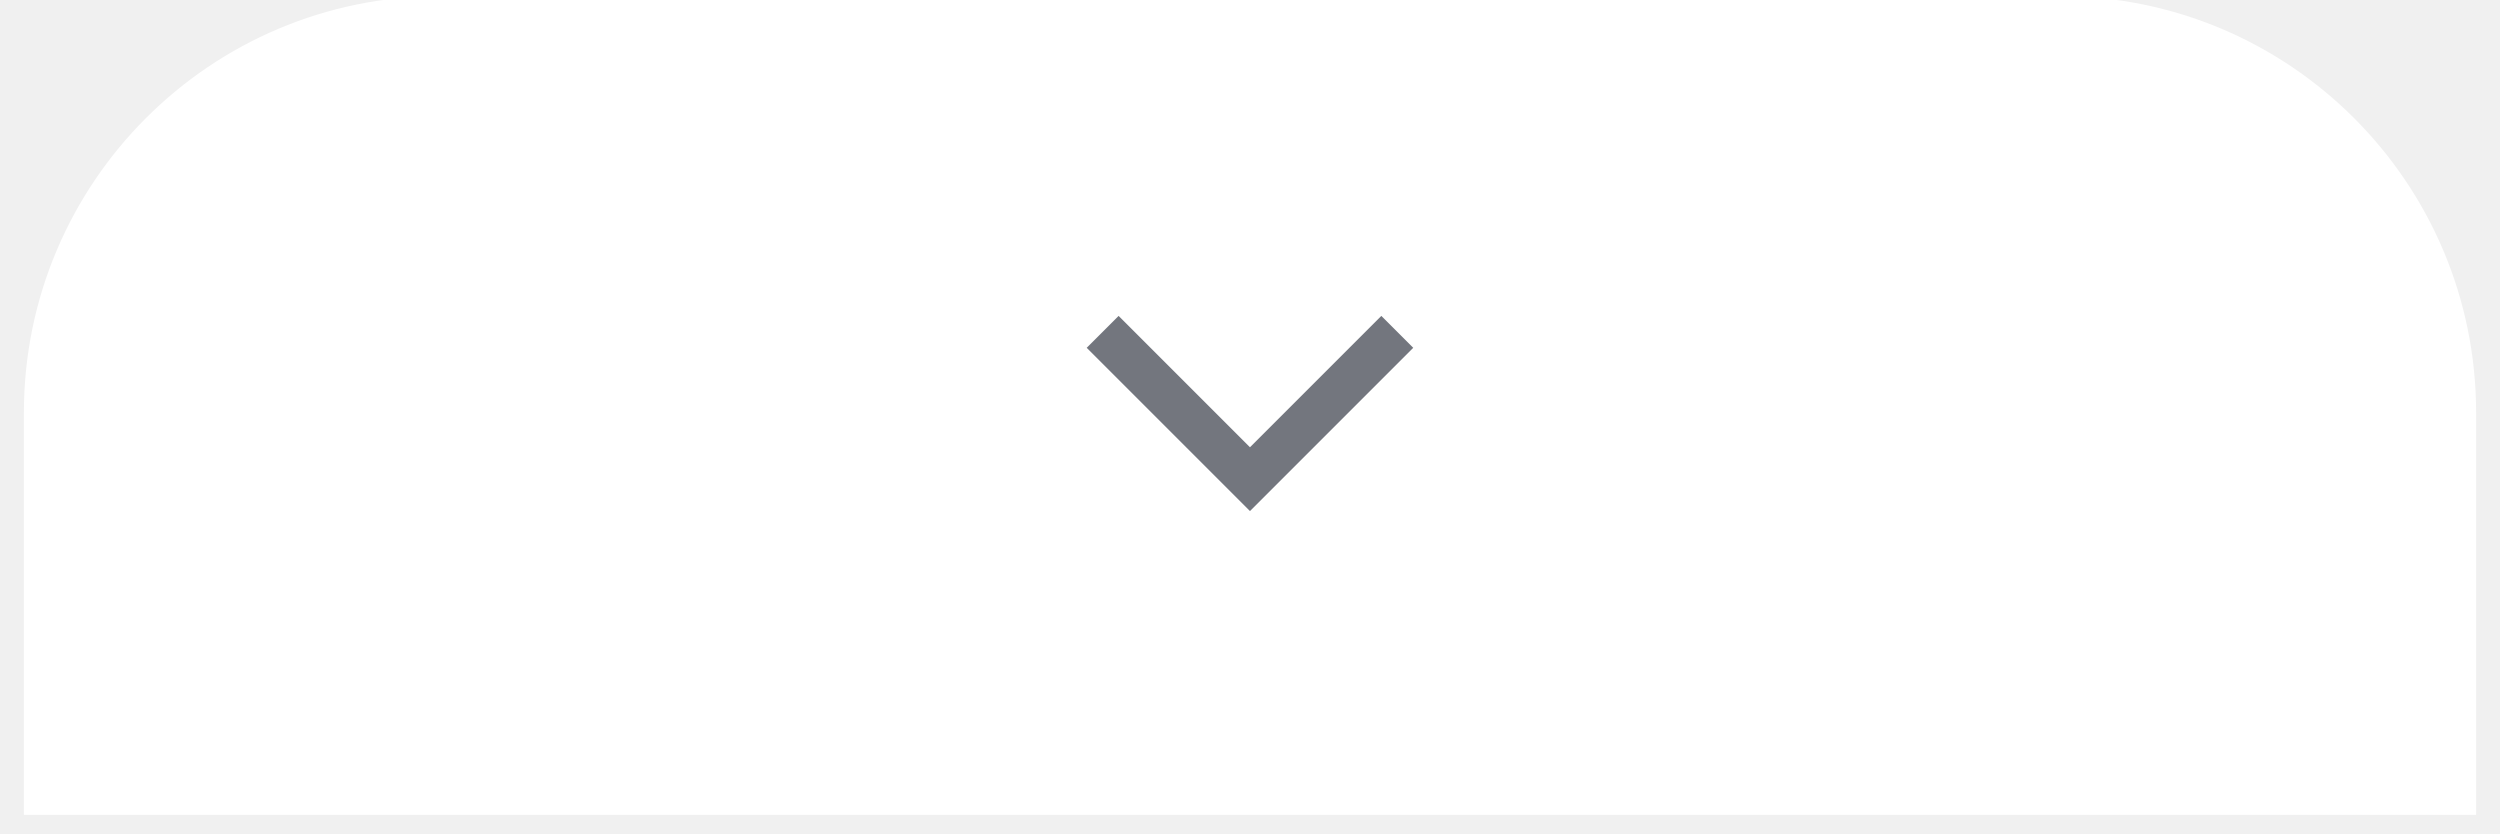
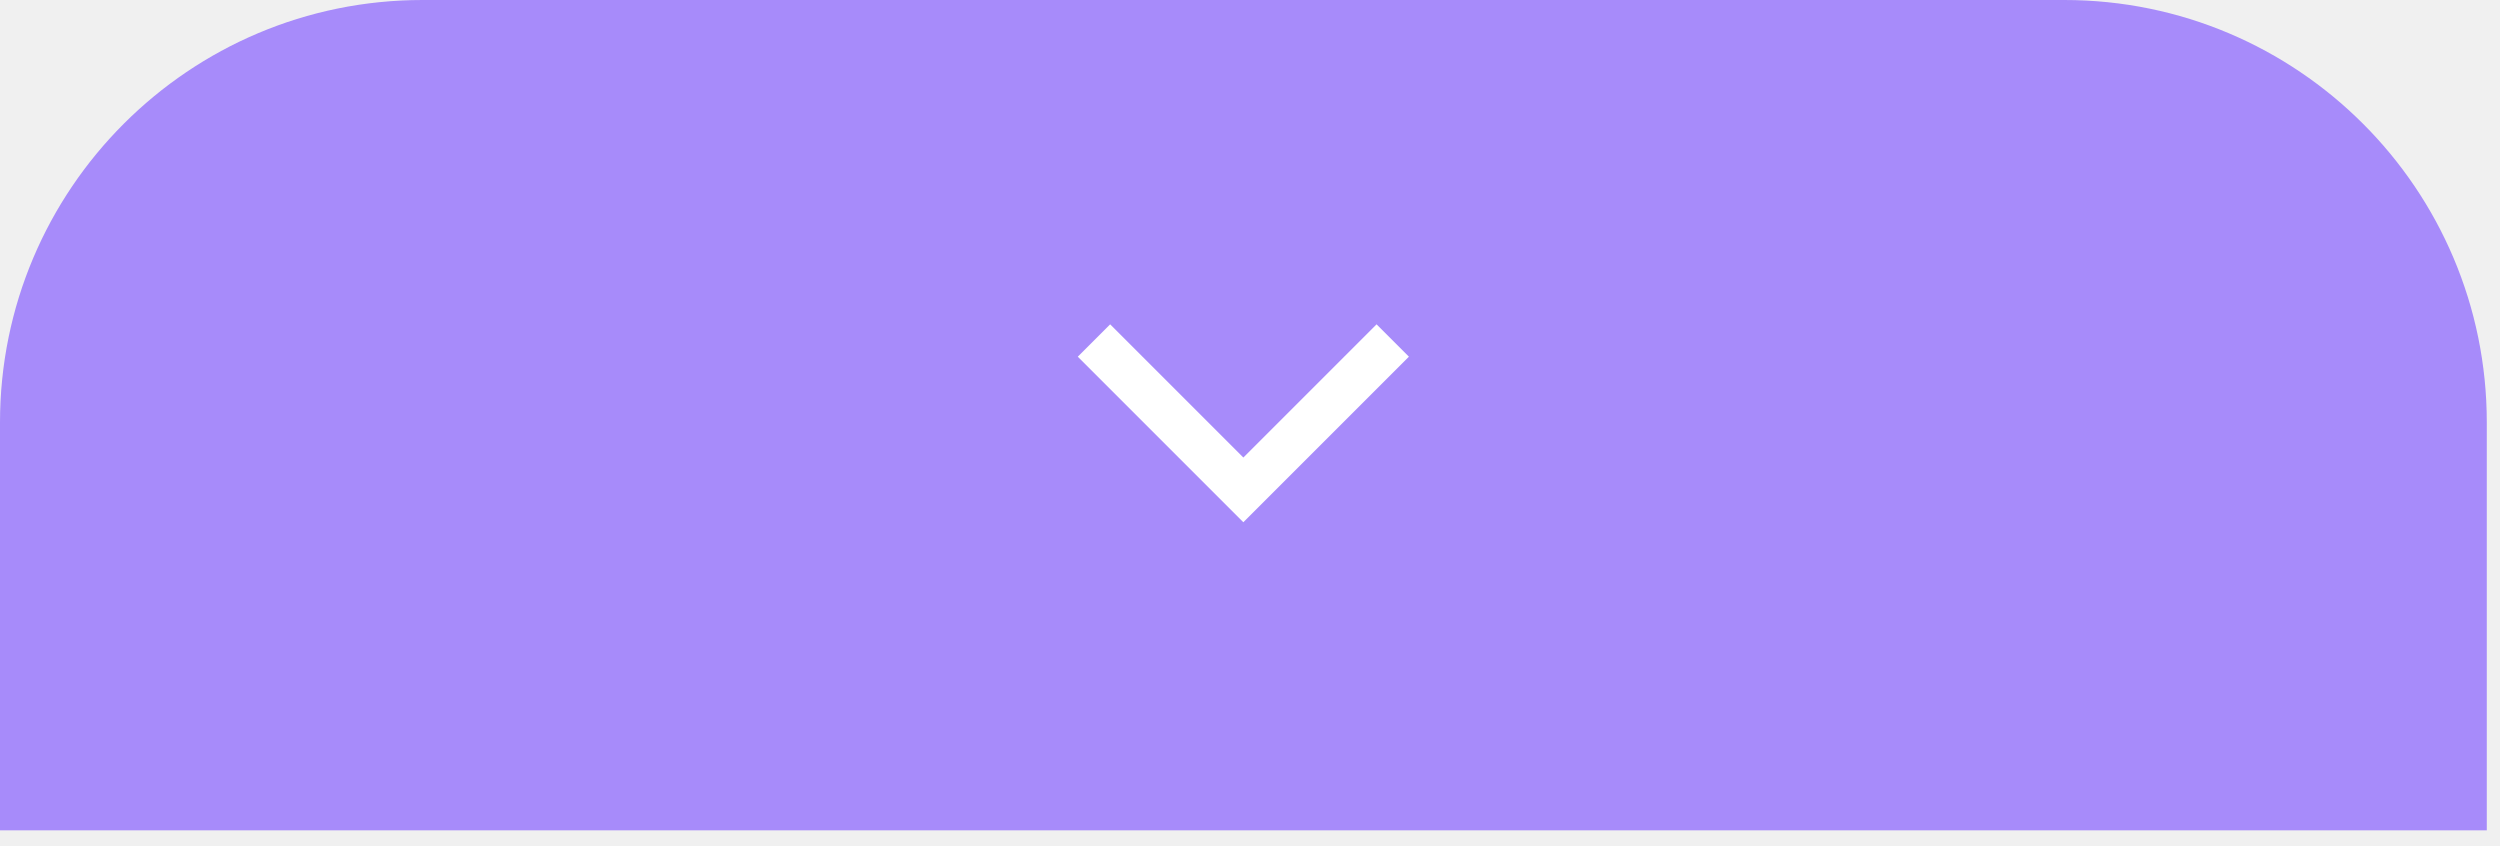
- <svg xmlns="http://www.w3.org/2000/svg" width="72" height="24" viewBox="0 0 72 24" fill="none">
-   <path d="M0.688 11.887C0.688 5.259 6.06 -0.113 12.688 -0.113H59.312C65.94 -0.113 71.312 5.259 71.312 11.887V23.469H0.688V11.887Z" fill="white" />
-   <path fill-rule="evenodd" clip-rule="evenodd" d="M35.999 14.719L31.297 10.017L32.216 9.098L35.999 12.881L39.782 9.098L40.701 10.017L35.999 14.719Z" fill="#73767E" />
+ <svg xmlns="http://www.w3.org/2000/svg" width="71" height="24" viewBox="0 0 71 24" fill="none">
+   <path d="M0 12C0 5.373 5.373 0 12 0H58.625C65.252 0 70.625 5.373 70.625 12V23.582H0V12Z" fill="#A78BFA" />
+   <path fill-rule="evenodd" clip-rule="evenodd" d="M35.311 14.832L30.609 10.13L31.528 9.211L35.311 12.994L39.094 9.211L40.013 10.13L35.311 14.832Z" fill="white" />
</svg>
